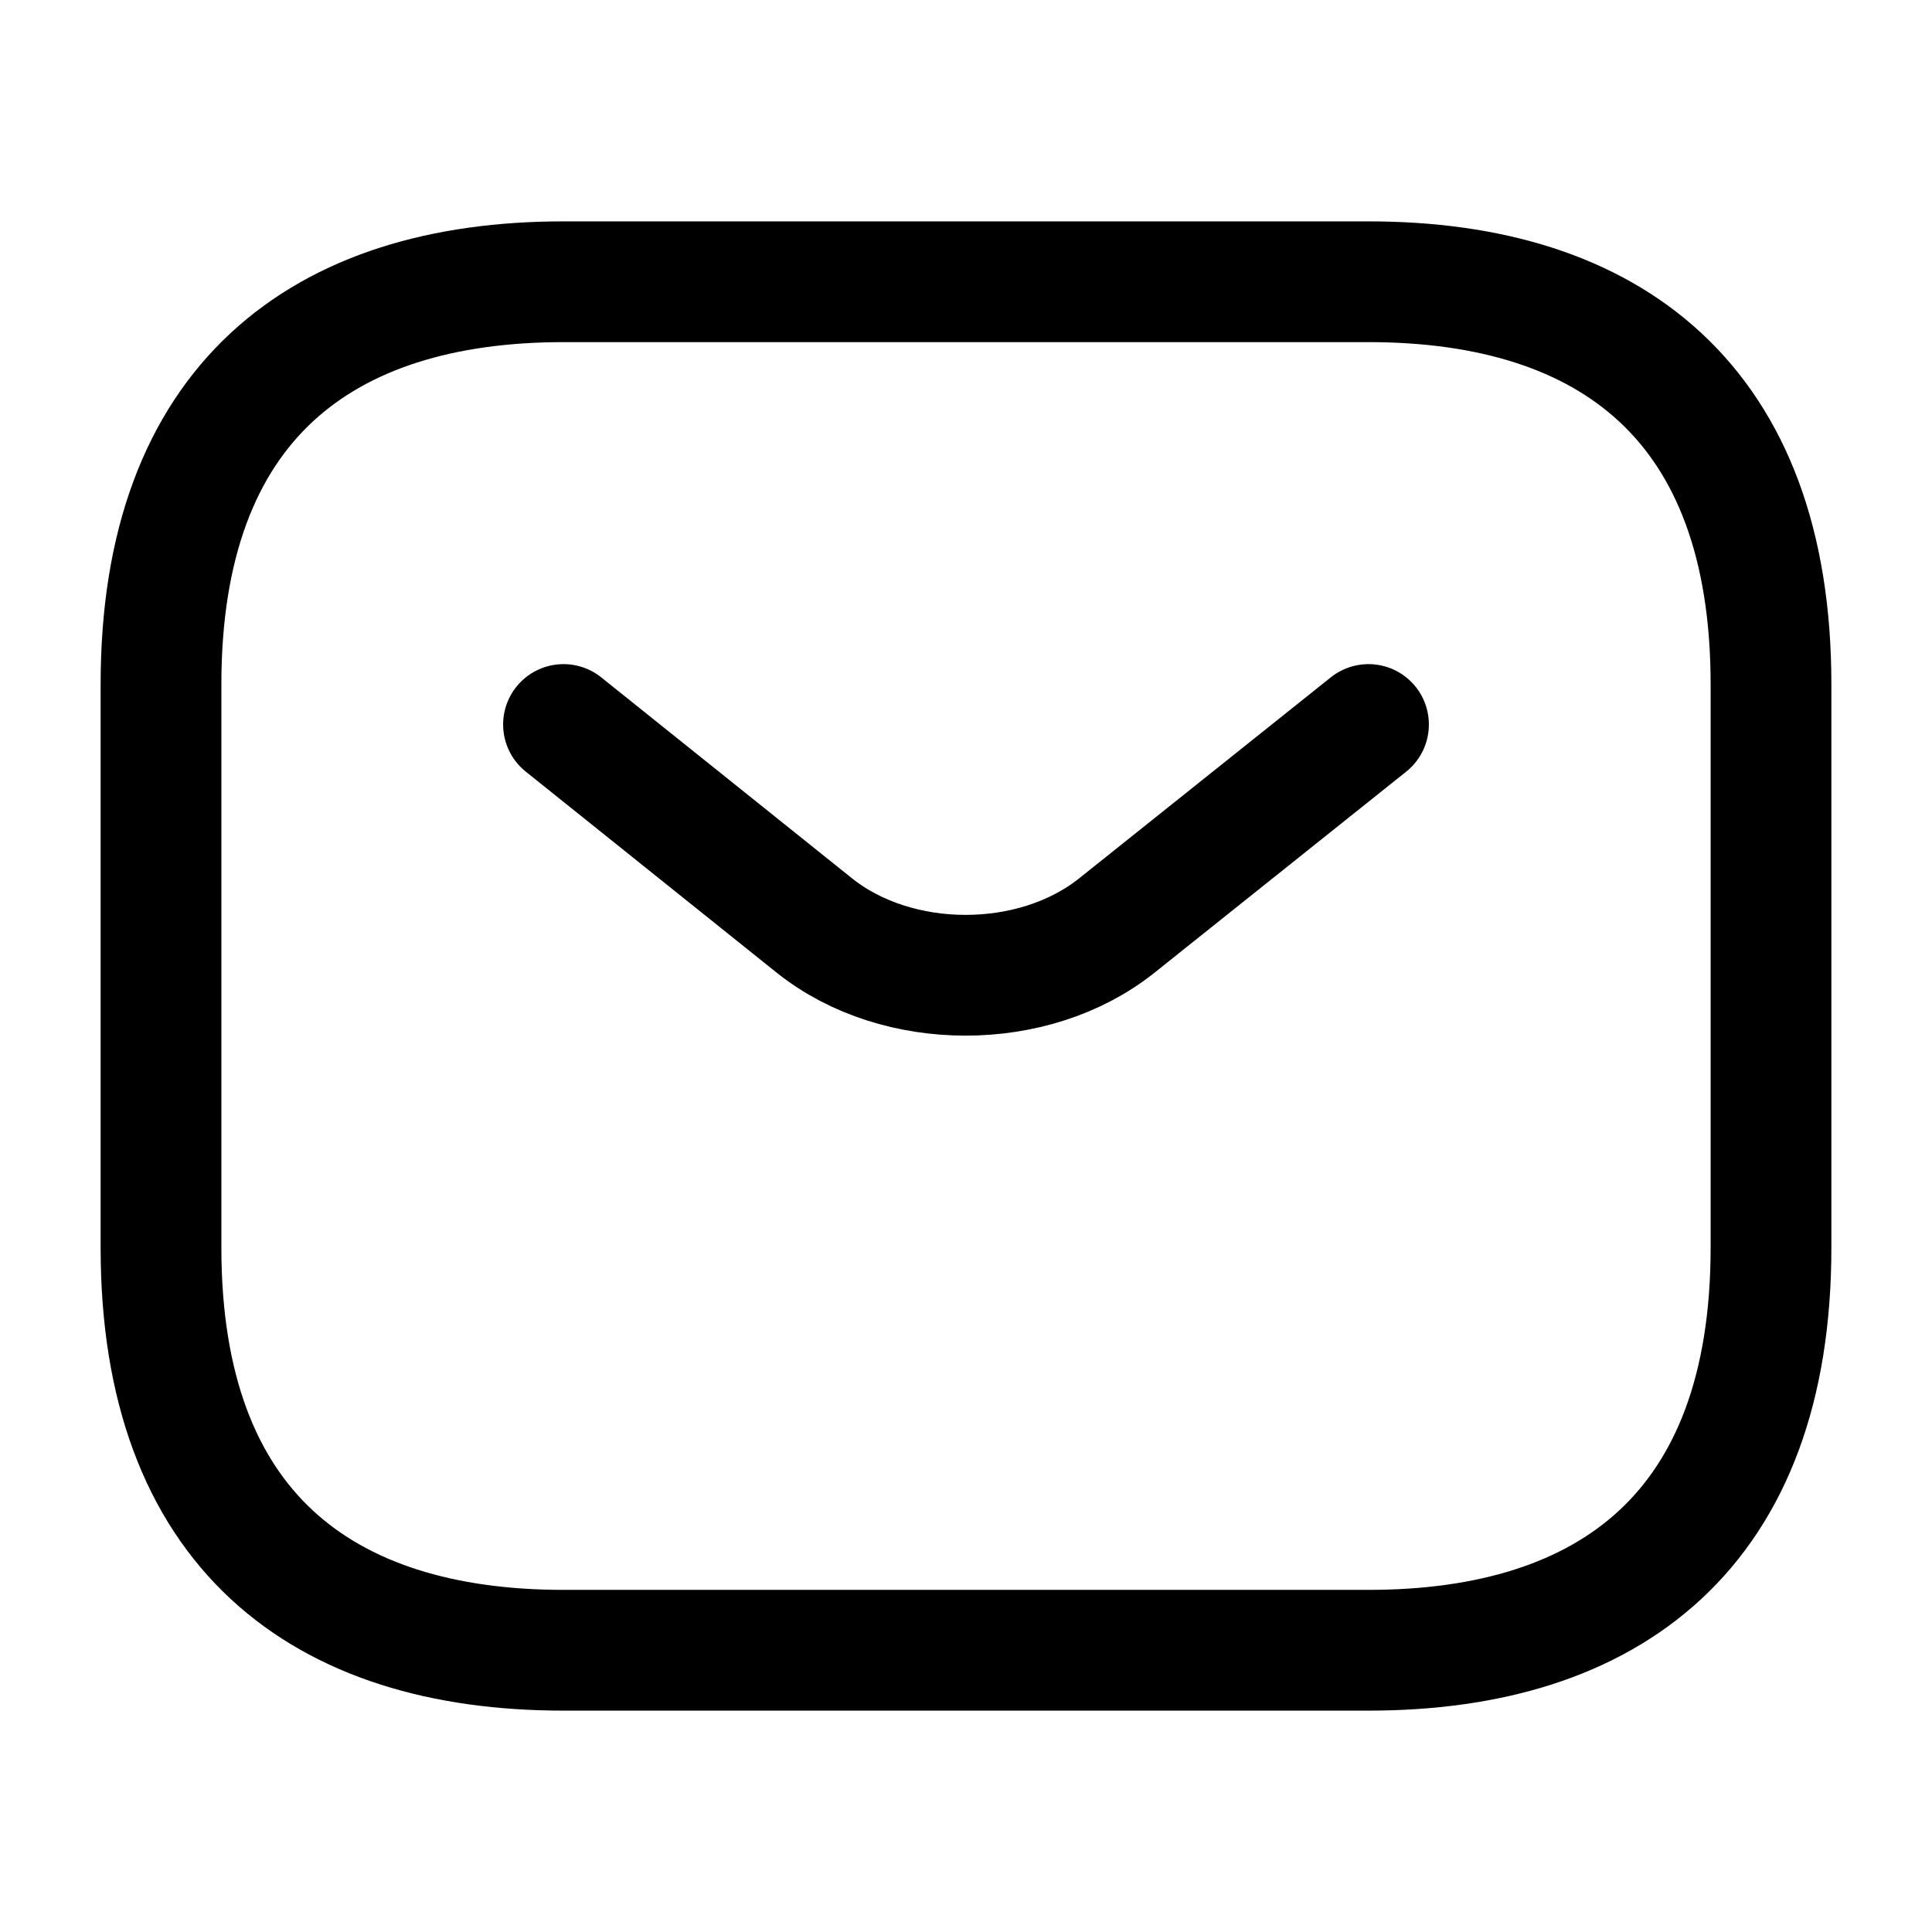
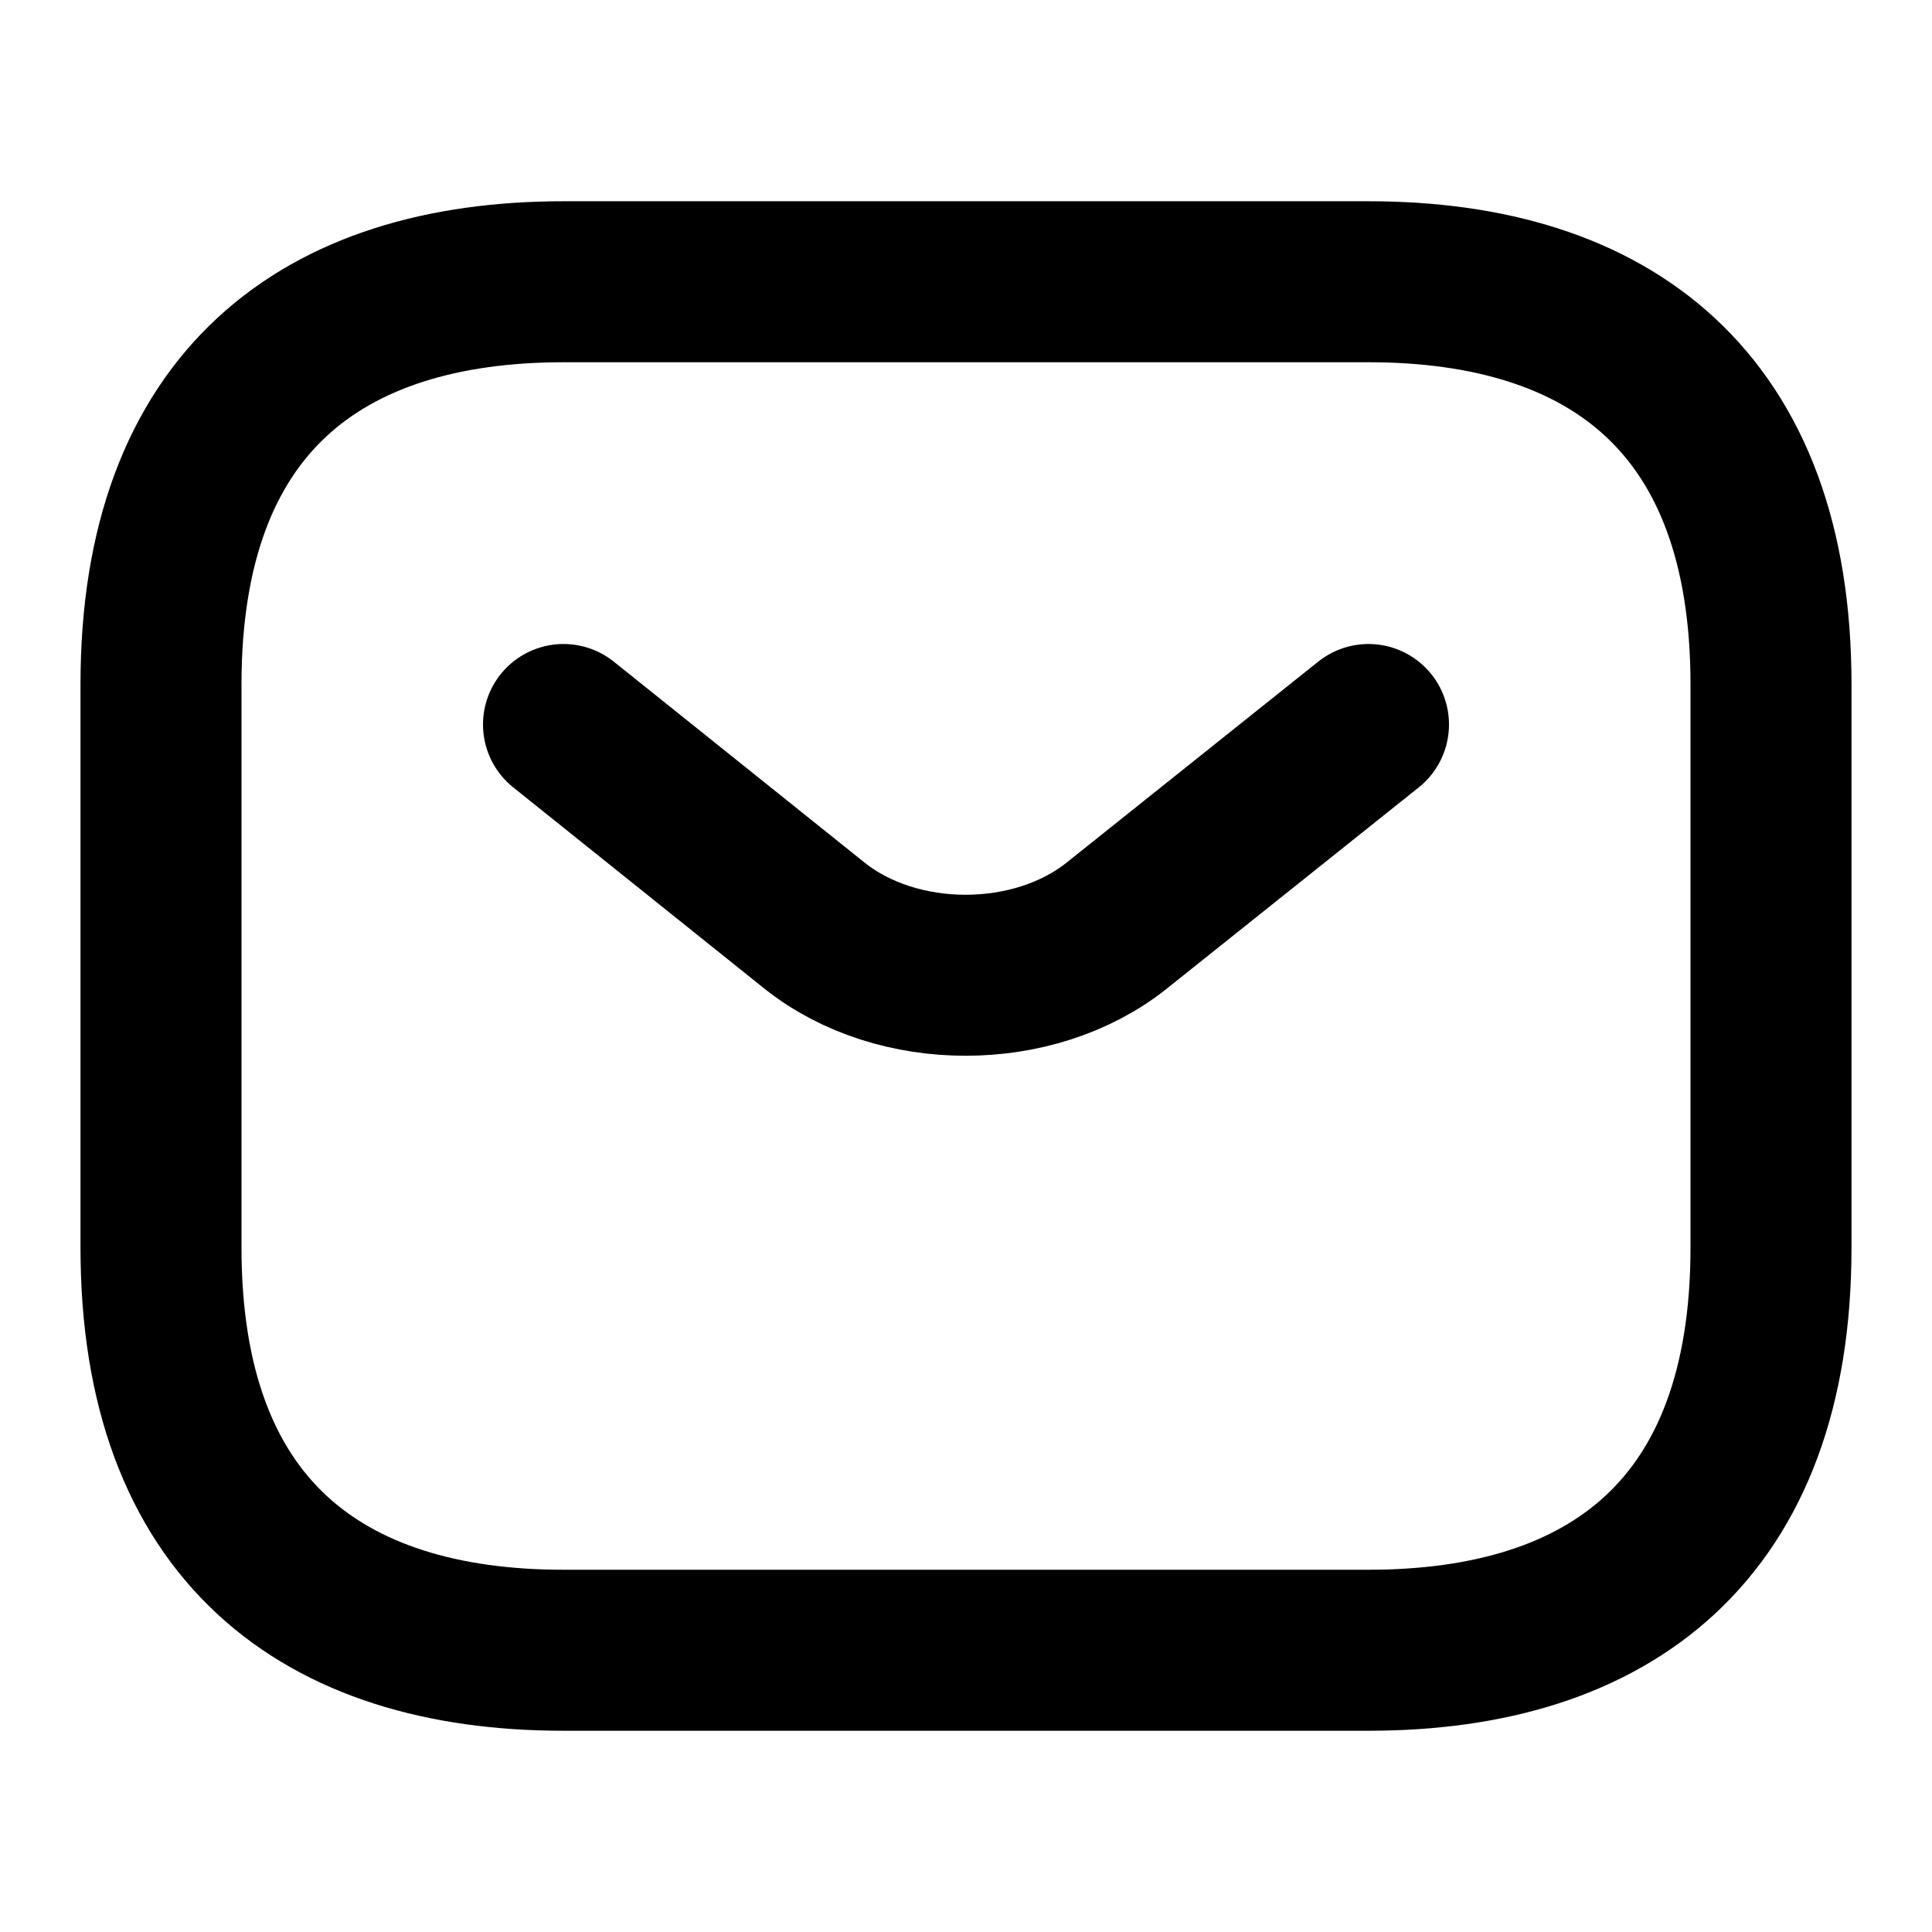
<svg xmlns="http://www.w3.org/2000/svg" viewBox="0 0 24 24" fill="none">
  <g>
-     <path d="M17 20.5H7C4 20.5 2 19 2 15.5V8.5C2 5 4 3.5 7 3.5H17C20 3.5 22 5 22 8.5V15.5C22 19 20 20.5 17 20.5Z" stroke-width="1.5" stroke-miterlimit="10" stroke-linecap="round" stroke-linejoin="round" stroke="currentColor" />
-     <path d="M17 9L13.87 11.5C12.84 12.32 11.15 12.32 10.12 11.5L7 9" stroke-width="1.5" stroke-miterlimit="10" stroke-linecap="round" stroke-linejoin="round" stroke="currentColor" />
+     <path d="M17 20.5H7C4 20.5 2 19 2 15.5V8.5C2 5 4 3.5 7 3.5H17C20 3.5 22 5 22 8.5V15.5C22 19 20 20.5 17 20.5Z" stroke-width="2" stroke-miterlimit="10" stroke-linecap="round" stroke-linejoin="round" stroke="currentColor" />
+     <path d="M17 9L13.87 11.5C12.84 12.32 11.15 12.32 10.12 11.5L7 9" stroke-width="2" stroke-miterlimit="10" stroke-linecap="round" stroke-linejoin="round" stroke="currentColor" />
    <g opacity="0" />
  </g>
</svg>
